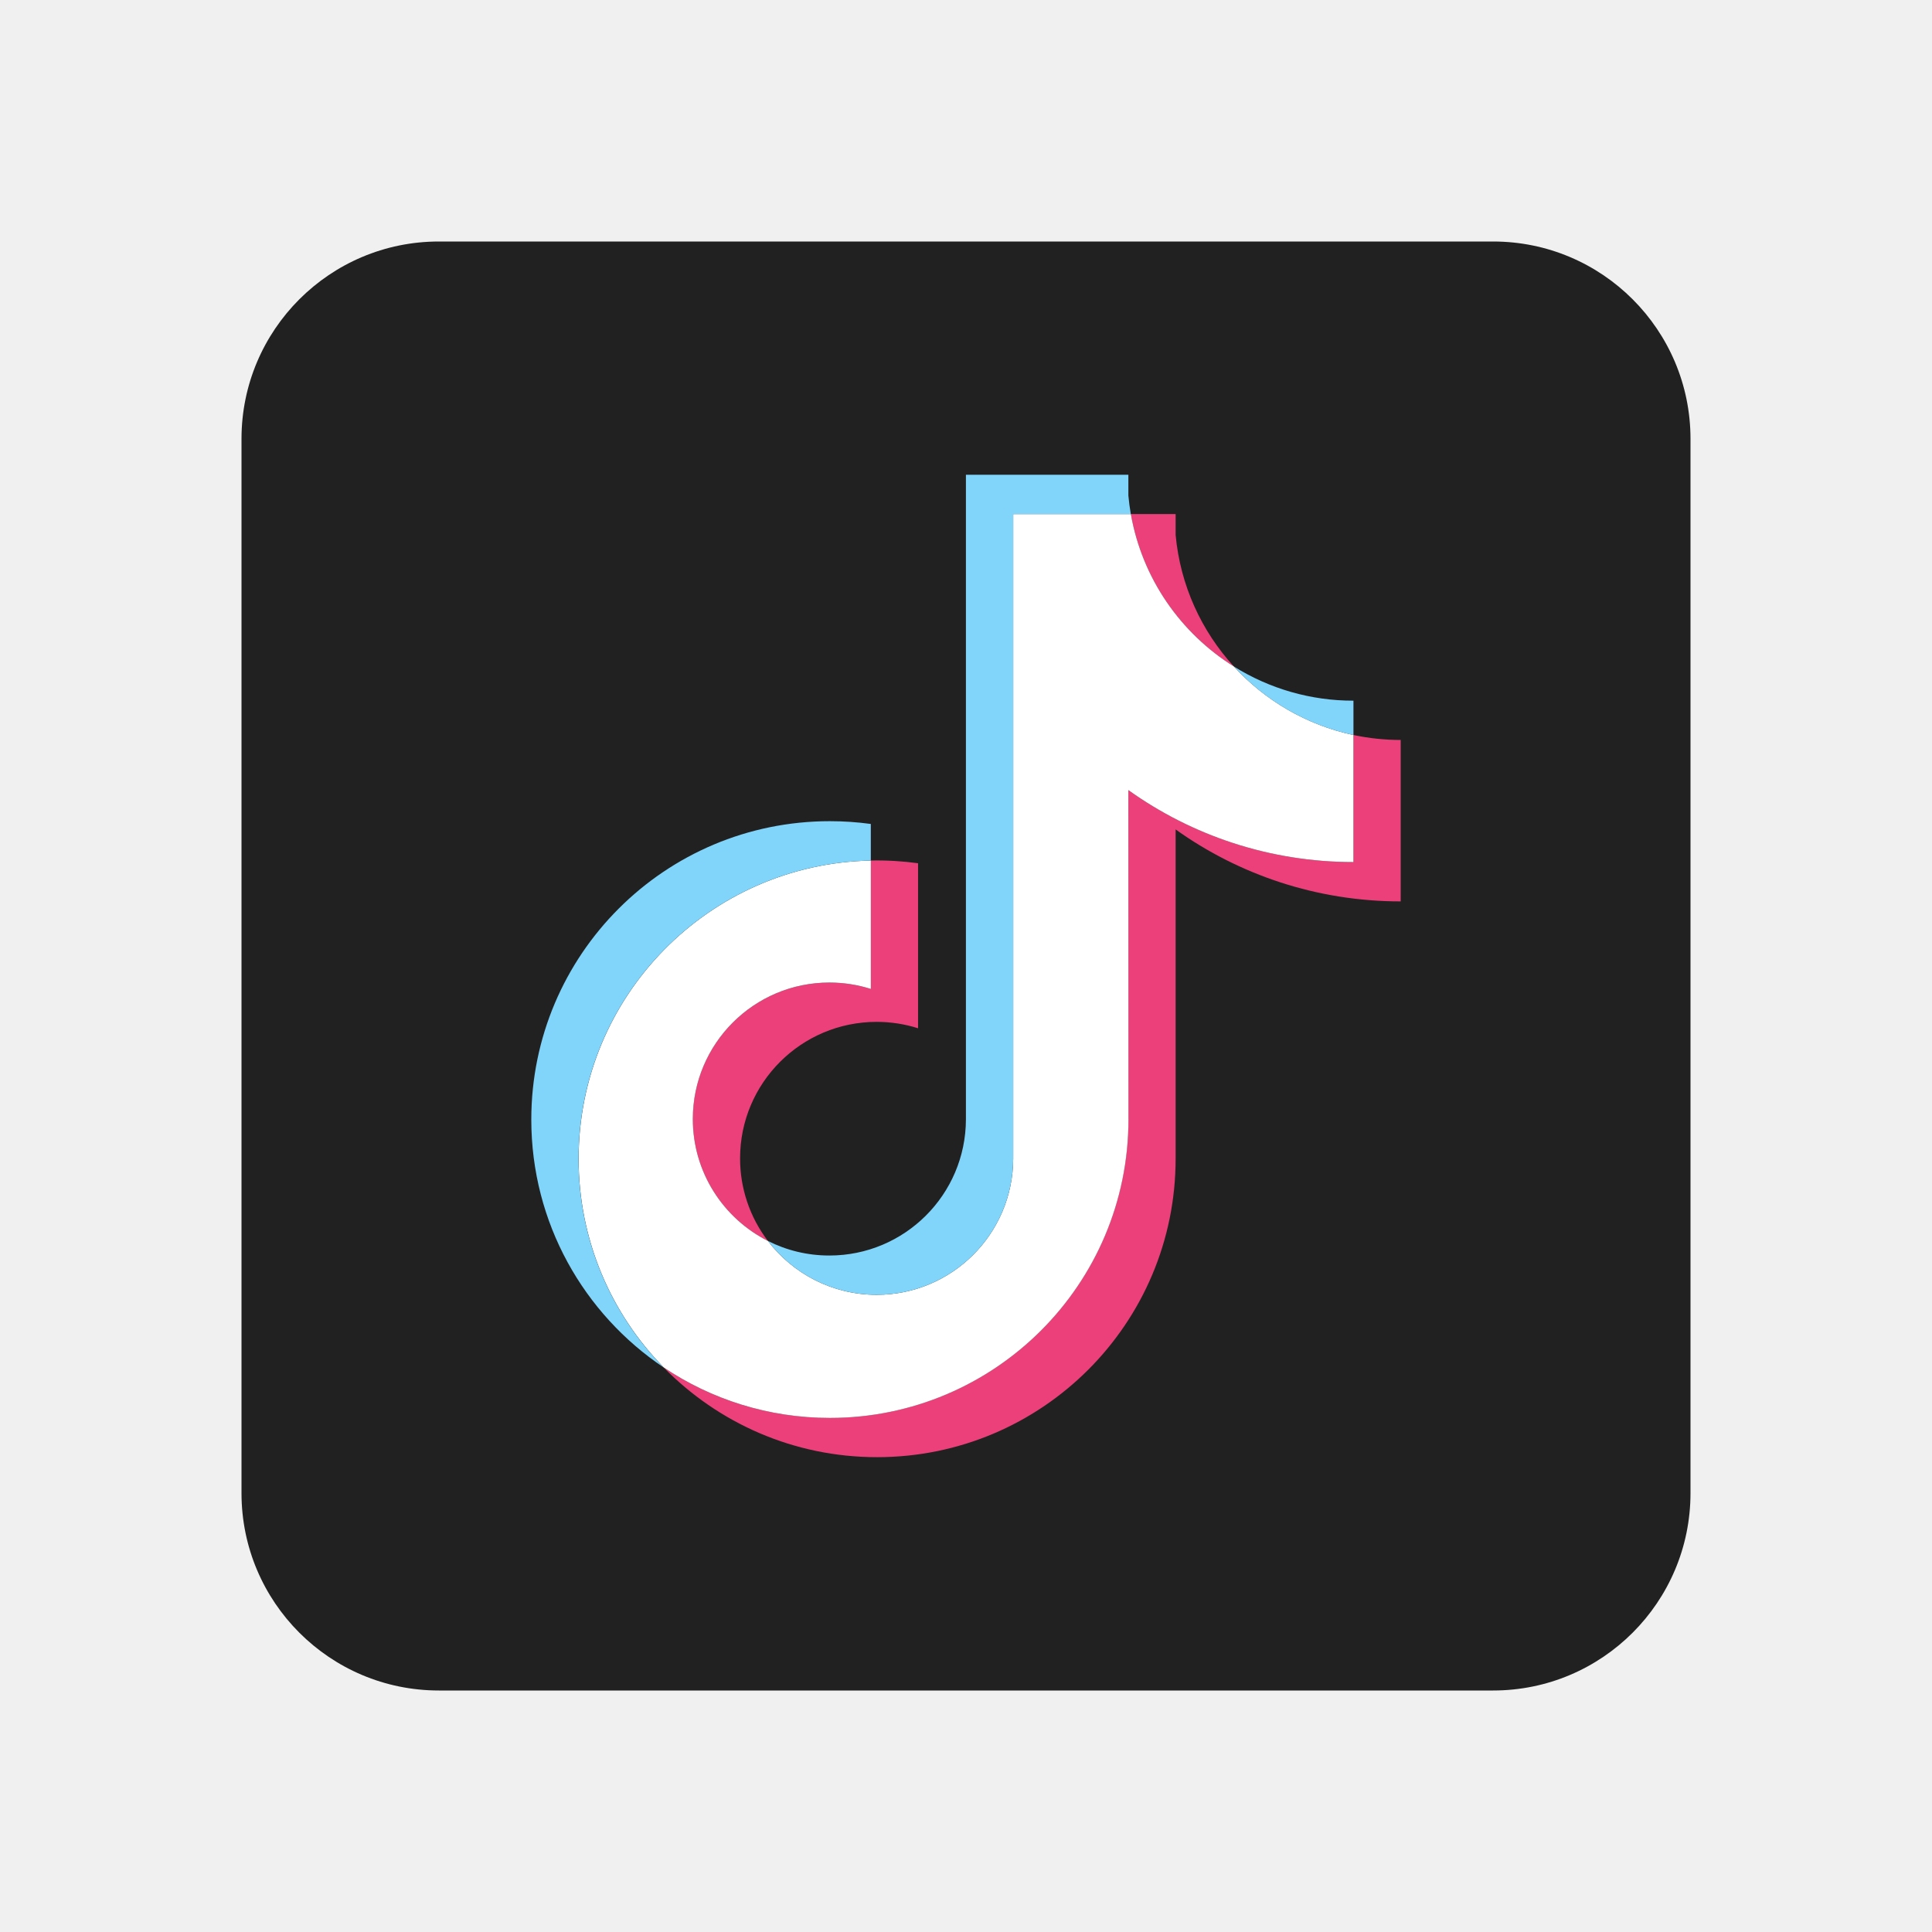
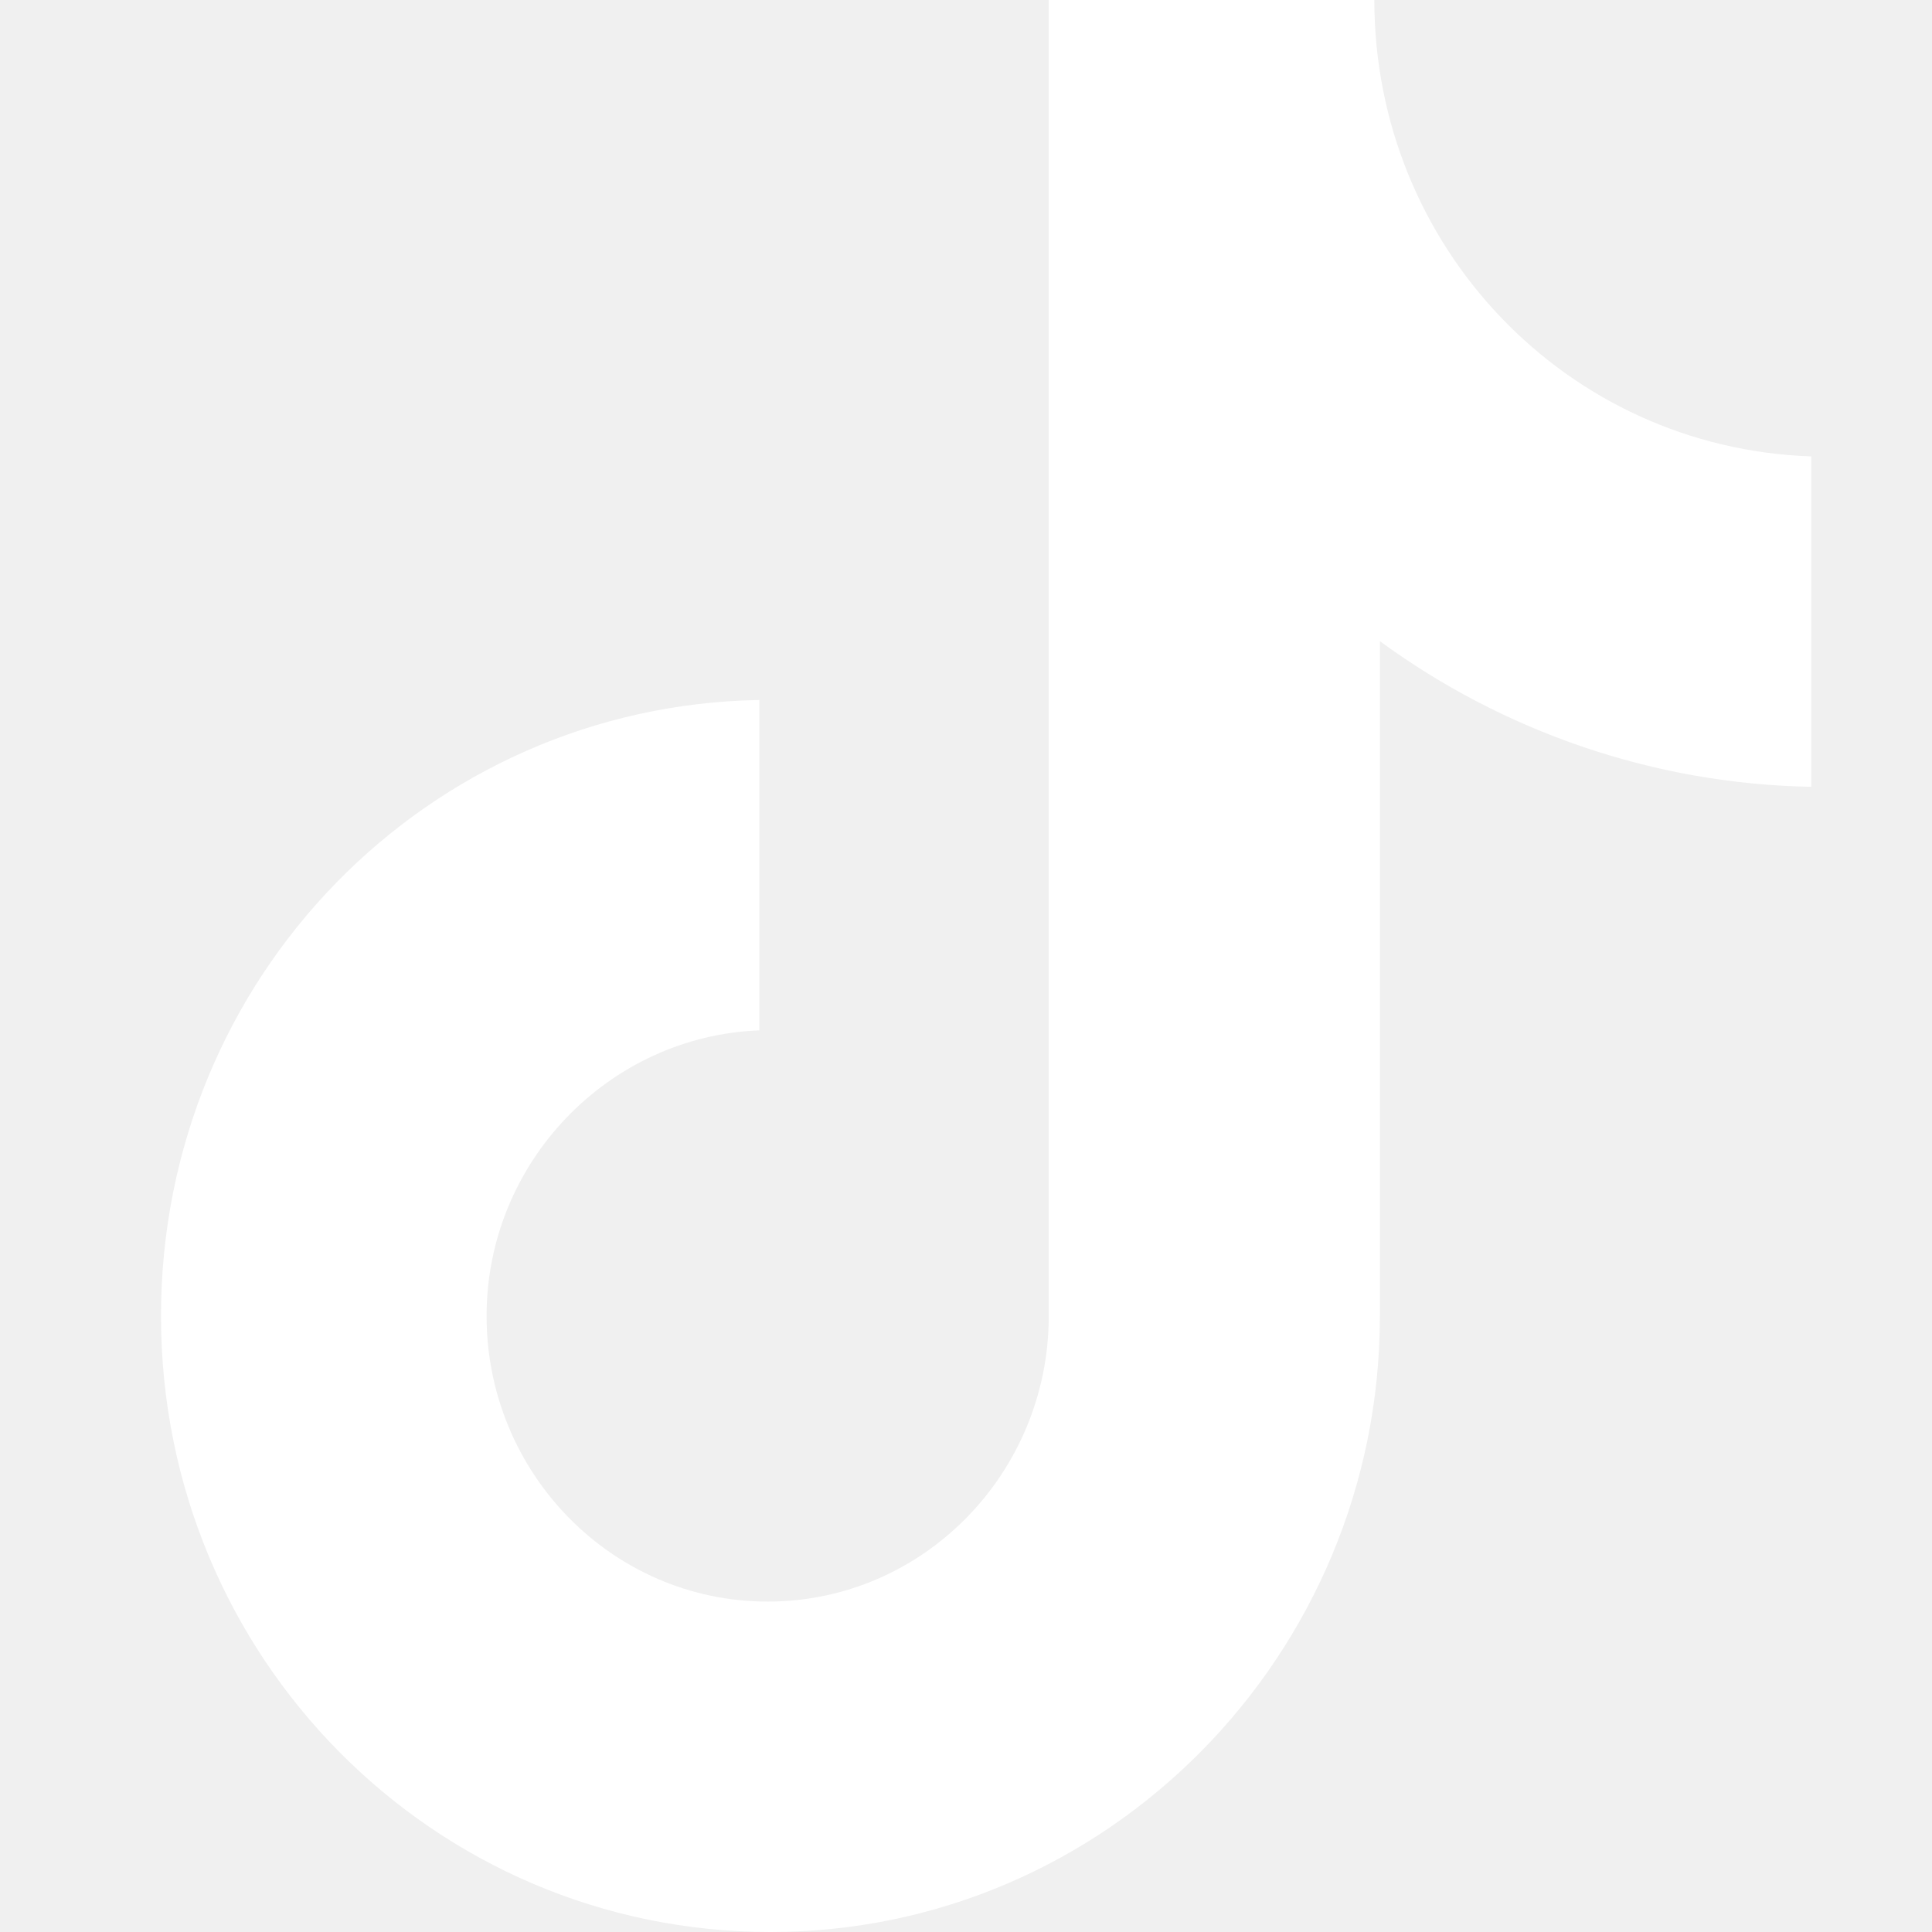
- <svg xmlns="http://www.w3.org/2000/svg" viewBox="0 0 48 48" width="48px" height="48px" clip-rule="evenodd">
-   <path fill="#212121" fill-rule="evenodd" d="M10.904,6h26.191C39.804,6,42,8.196,42,10.904v26.191 C42,39.804,39.804,42,37.096,42H10.904C8.196,42,6,39.804,6,37.096V10.904C6,8.196,8.196,6,10.904,6z" clip-rule="evenodd" />
-   <path fill="#ec407a" fill-rule="evenodd" d="M29.208,20.607c1.576,1.126,3.507,1.788,5.592,1.788v-4.011 c-0.395,0-0.788-0.041-1.174-0.123v3.157c-2.085,0-4.015-0.663-5.592-1.788v8.184c0,4.094-3.321,7.413-7.417,7.413 c-1.528,0-2.949-0.462-4.129-1.254c1.347,1.376,3.225,2.23,5.303,2.23c4.096,0,7.417-3.319,7.417-7.413L29.208,20.607L29.208,20.607 z M30.657,16.561c-0.805-0.879-1.334-2.016-1.449-3.273v-0.516h-1.113C28.375,14.369,29.331,15.734,30.657,16.561L30.657,16.561z M19.079,30.832c-0.45-0.59-0.693-1.311-0.692-2.053c0-1.873,1.519-3.391,3.393-3.391c0.349,0,0.696,0.053,1.029,0.159v-4.1 c-0.389-0.053-0.781-0.076-1.174-0.068v3.191c-0.333-0.106-0.68-0.159-1.03-0.159c-1.874,0-3.393,1.518-3.393,3.391 C17.213,29.127,17.972,30.274,19.079,30.832z" clip-rule="evenodd" />
-   <path fill="#fff" fill-rule="evenodd" d="M28.034,19.63c1.576,1.126,3.507,1.788,5.592,1.788v-3.157 c-1.164-0.248-2.194-0.856-2.969-1.701c-1.326-0.827-2.281-2.191-2.561-3.788h-2.923v16.018c-0.007,1.867-1.523,3.379-3.393,3.379 c-1.102,0-2.081-0.525-2.701-1.338c-1.107-0.558-1.866-1.705-1.866-3.029c0-1.873,1.519-3.391,3.393-3.391 c0.359,0,0.705,0.056,1.03,0.159V21.38c-4.024,0.083-7.26,3.369-7.26,7.411c0,2.018,0.806,3.847,2.114,5.183 c1.18,0.792,2.601,1.254,4.129,1.254c4.096,0,7.417-3.319,7.417-7.413L28.034,19.63L28.034,19.63z" clip-rule="evenodd" />
-   <path fill="#81d4fa" fill-rule="evenodd" d="M33.626,18.262v-0.854c-1.05,0.002-2.078-0.292-2.969-0.848 C31.445,17.423,32.483,18.018,33.626,18.262z M28.095,12.772c-0.027-0.153-0.047-0.306-0.061-0.461v-0.516h-4.036v16.019 c-0.006,1.867-1.523,3.379-3.393,3.379c-0.549,0-1.067-0.13-1.526-0.362c0.62,0.813,1.599,1.338,2.701,1.338 c1.87,0,3.386-1.512,3.393-3.379V12.772H28.095z M21.635,21.38v-0.909c-0.337-0.046-0.677-0.069-1.018-0.069 c-4.097,0-7.417,3.319-7.417,7.413c0,2.567,1.305,4.829,3.288,6.159c-1.308-1.336-2.114-3.165-2.114-5.183 C14.374,24.749,17.611,21.463,21.635,21.38z" clip-rule="evenodd" />
+ <svg xmlns="http://www.w3.org/2000/svg" width="40" height="40" viewBox="0 0 48 48" fill="none">
+   <path d="M34.145 0H26.056V32.696C26.056 36.591 22.944 39.791 19.073 39.791C15.201 39.791 12.089 36.591 12.089 32.696C12.089 28.87 15.132 25.739 18.865 25.6V17.391C10.637 17.53 4 24.278 4 32.696C4 41.183 10.776 48 19.142 48C27.508 48 34.283 41.113 34.283 32.696V15.93C37.325 18.157 41.059 19.478 45 19.548V11.339C38.916 11.13 34.145 6.122 34.145 0Z" fill="white" />
</svg>
